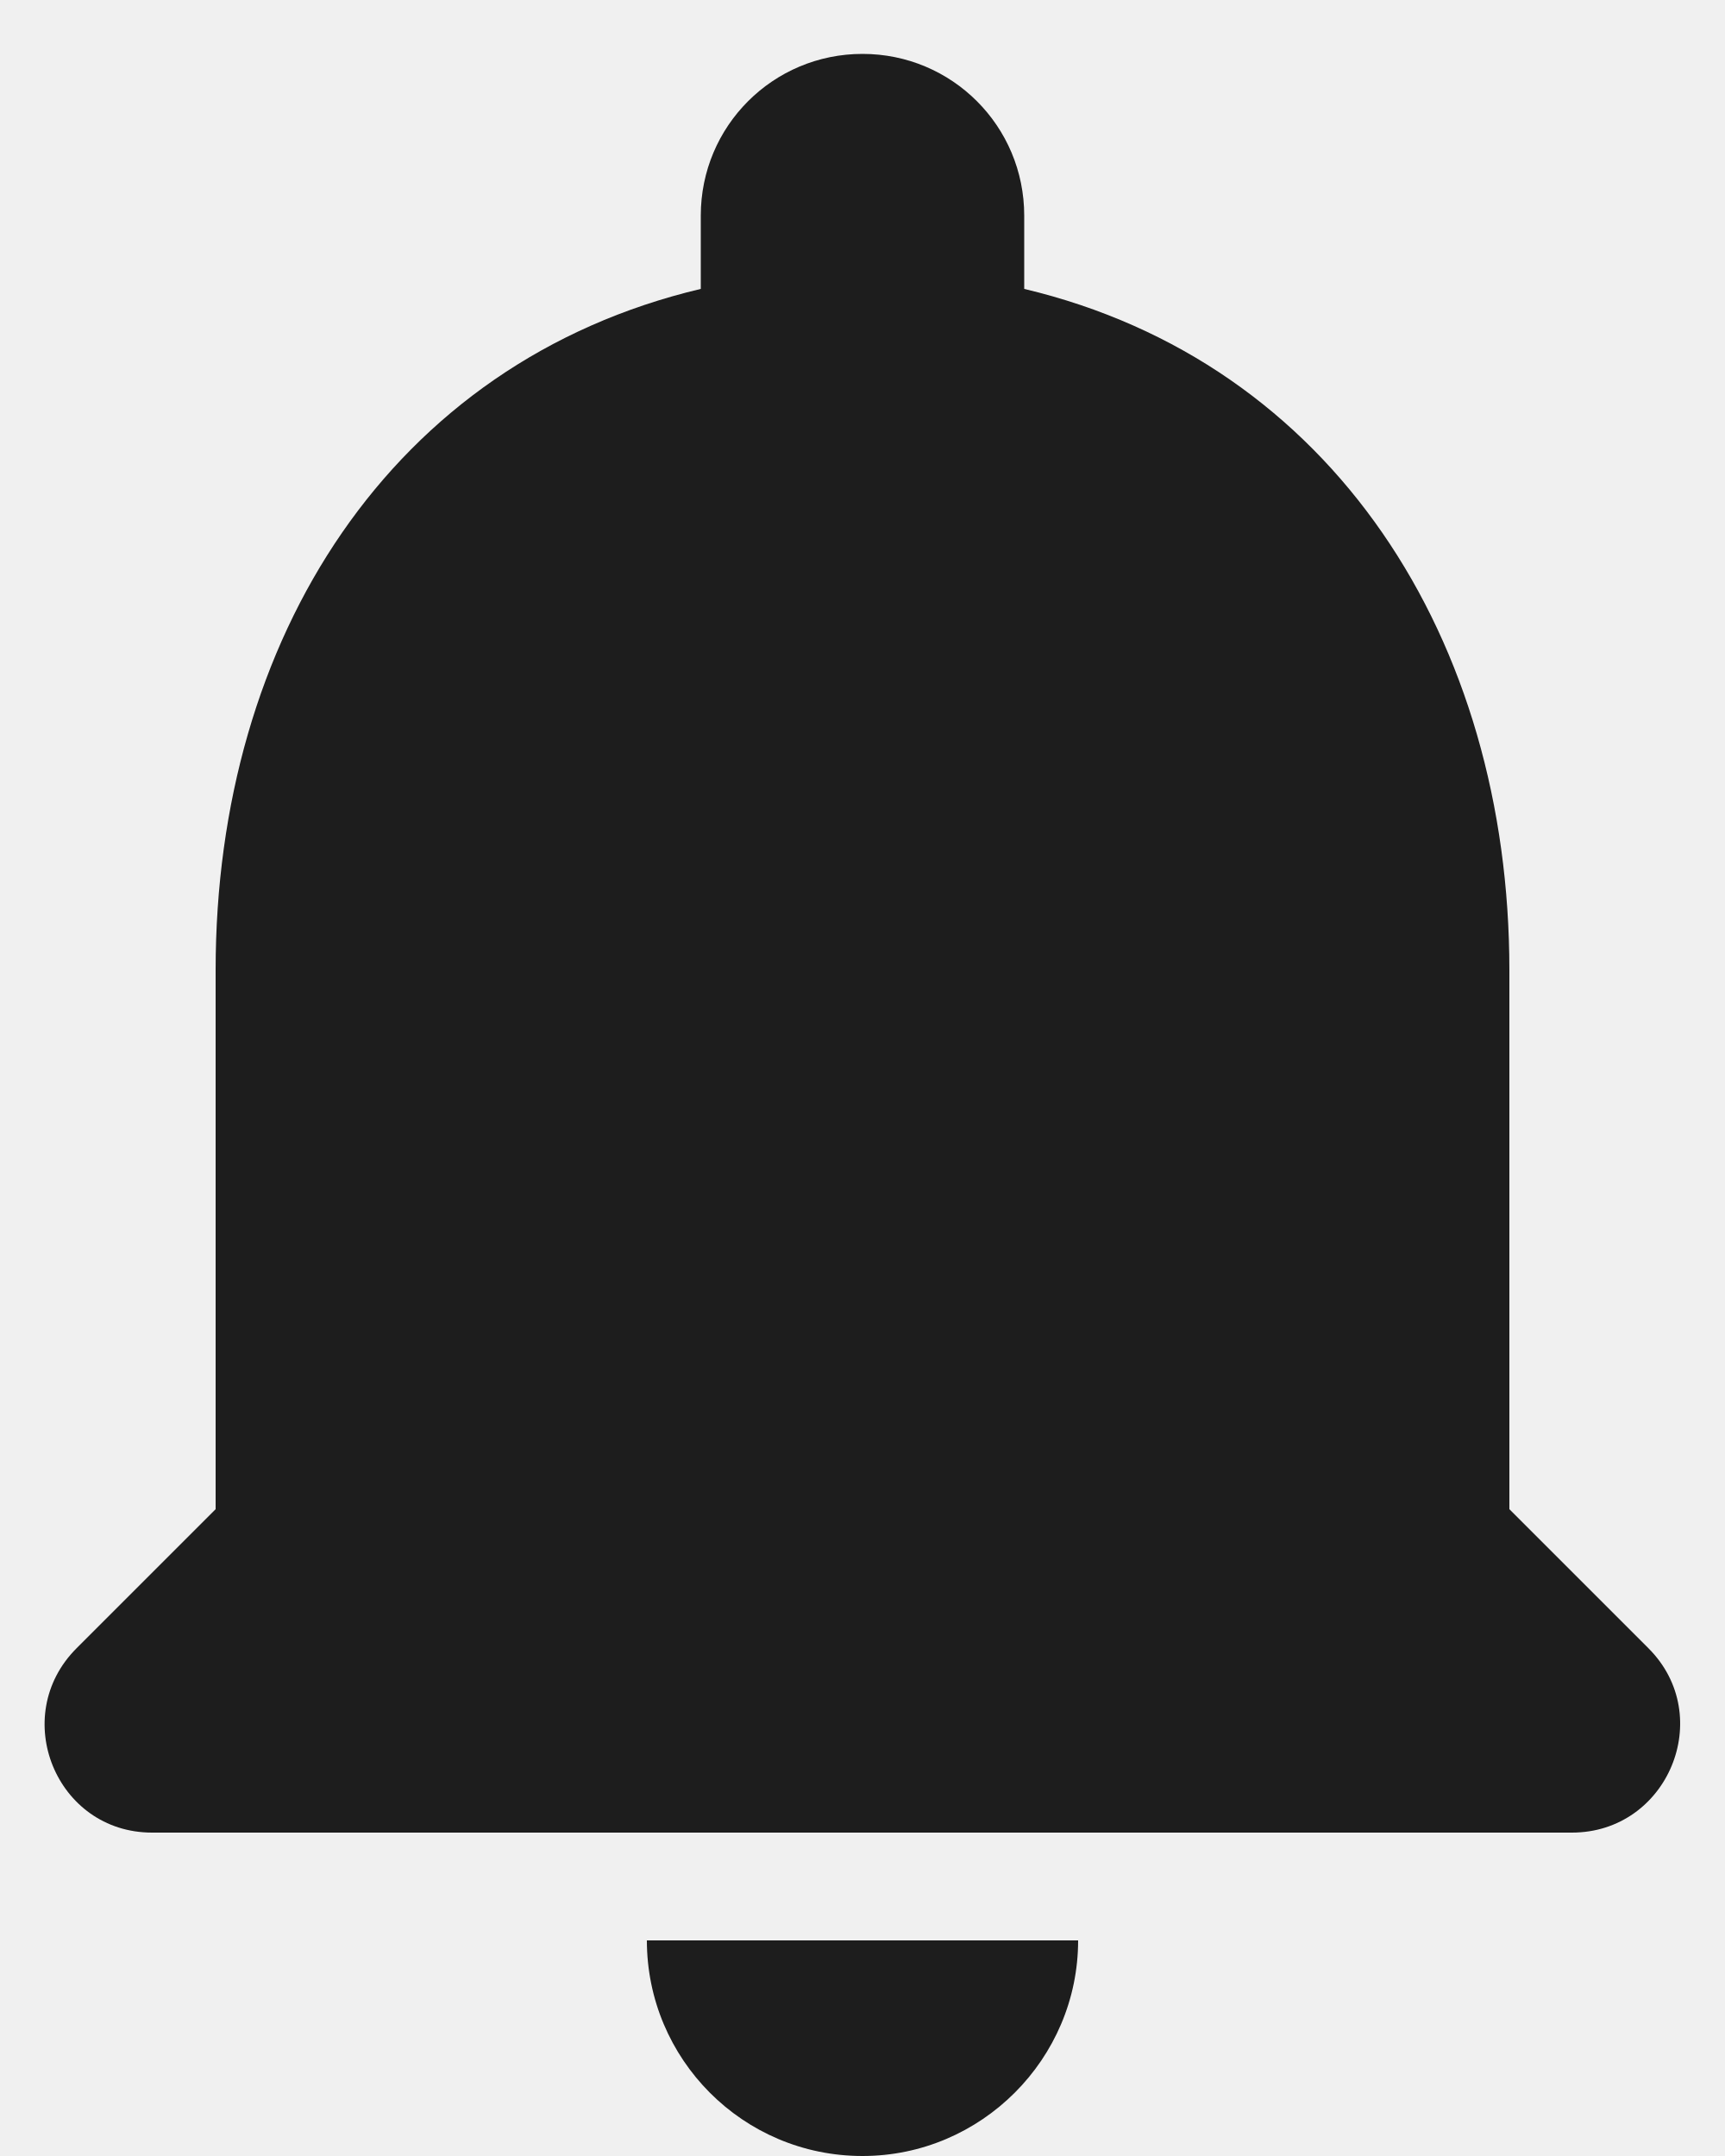
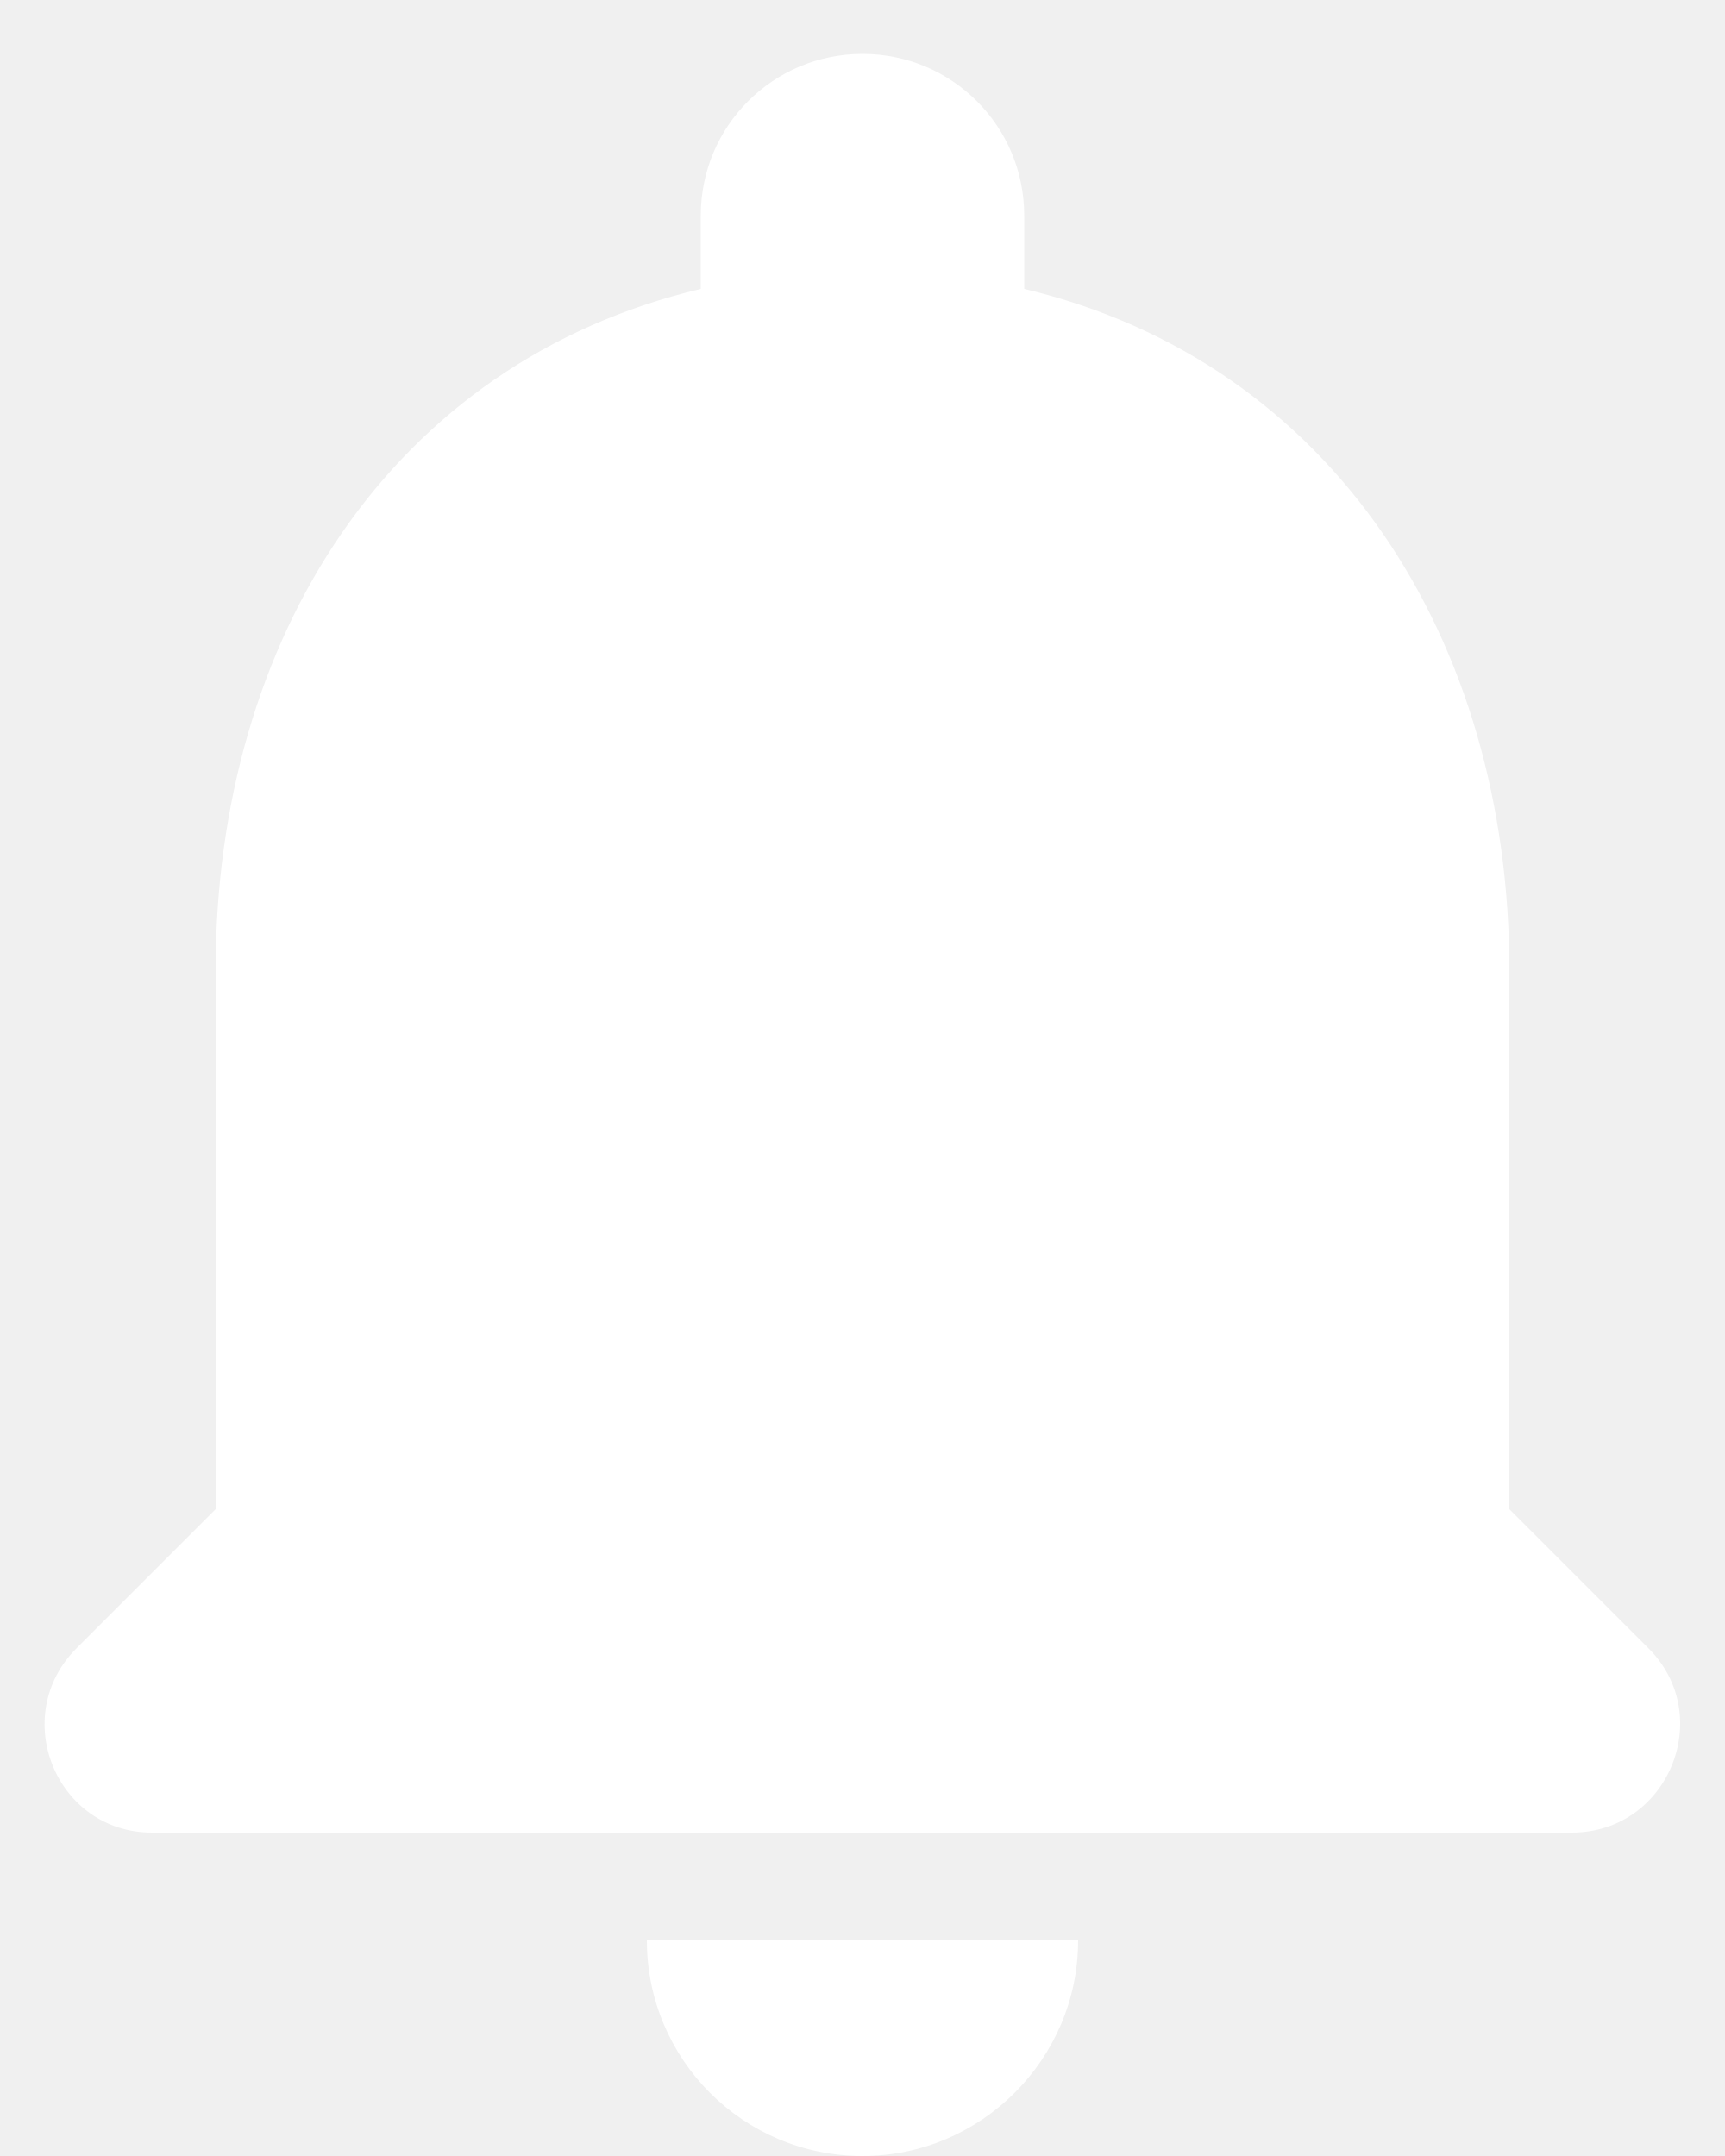
<svg xmlns="http://www.w3.org/2000/svg" width="16px" height="20px" viewBox="0 0 16 20" version="1.1">
  <g id="Icons" stroke="none" stroke-width="1" fill="none" fill-rule="evenodd">
    <g id="Rounded" transform="translate(-444, -4100)">
      <g id="Social" transform="translate(100, 4044)">
        <g id="-Round-/-Social-/-notifications" transform="translate(340, 54)">
          <g>
            <polygon id="Path" points="0 0 24 0 24 24 0 24" />
-             <path d="M12,22 C13.1,22 14,21.1 14,20 L10,20 C10,21.1 10.89,22 12,22 Z M18,16 L18,11 C18,7.93 16.36,5.36 13.5,4.68 L13.5,4 C13.5,3.17 12.83,2.5 12,2.5 C11.17,2.5 10.5,3.17 10.5,4 L10.5,4.68 C7.63,5.36 6,7.92 6,11 L6,16 L4.71,17.29 C4.08,17.92 4.52,19 5.41,19 L18.58,19 C19.47,19 19.92,17.92 19.29,17.29 L18,16 Z" id="🔹-Icon-Color" fill="#1D1D1D" />
+             <path d="M12,22 C13.1,22 14,21.1 14,20 L10,20 C10,21.1 10.89,22 12,22 Z M18,16 L18,11 C18,7.93 16.36,5.36 13.5,4.68 L13.5,4 C13.5,3.17 12.83,2.5 12,2.5 C11.17,2.5 10.5,3.17 10.5,4 L10.5,4.68 C7.63,5.36 6,7.92 6,11 L6,16 L4.71,17.29 C4.08,17.92 4.52,19 5.41,19 L18.58,19 C19.47,19 19.92,17.92 19.29,17.29 L18,16 Z" id="🔹-Icon-Color" fill="#ffffff" />
          </g>
        </g>
      </g>
    </g>
  </g>
</svg>
